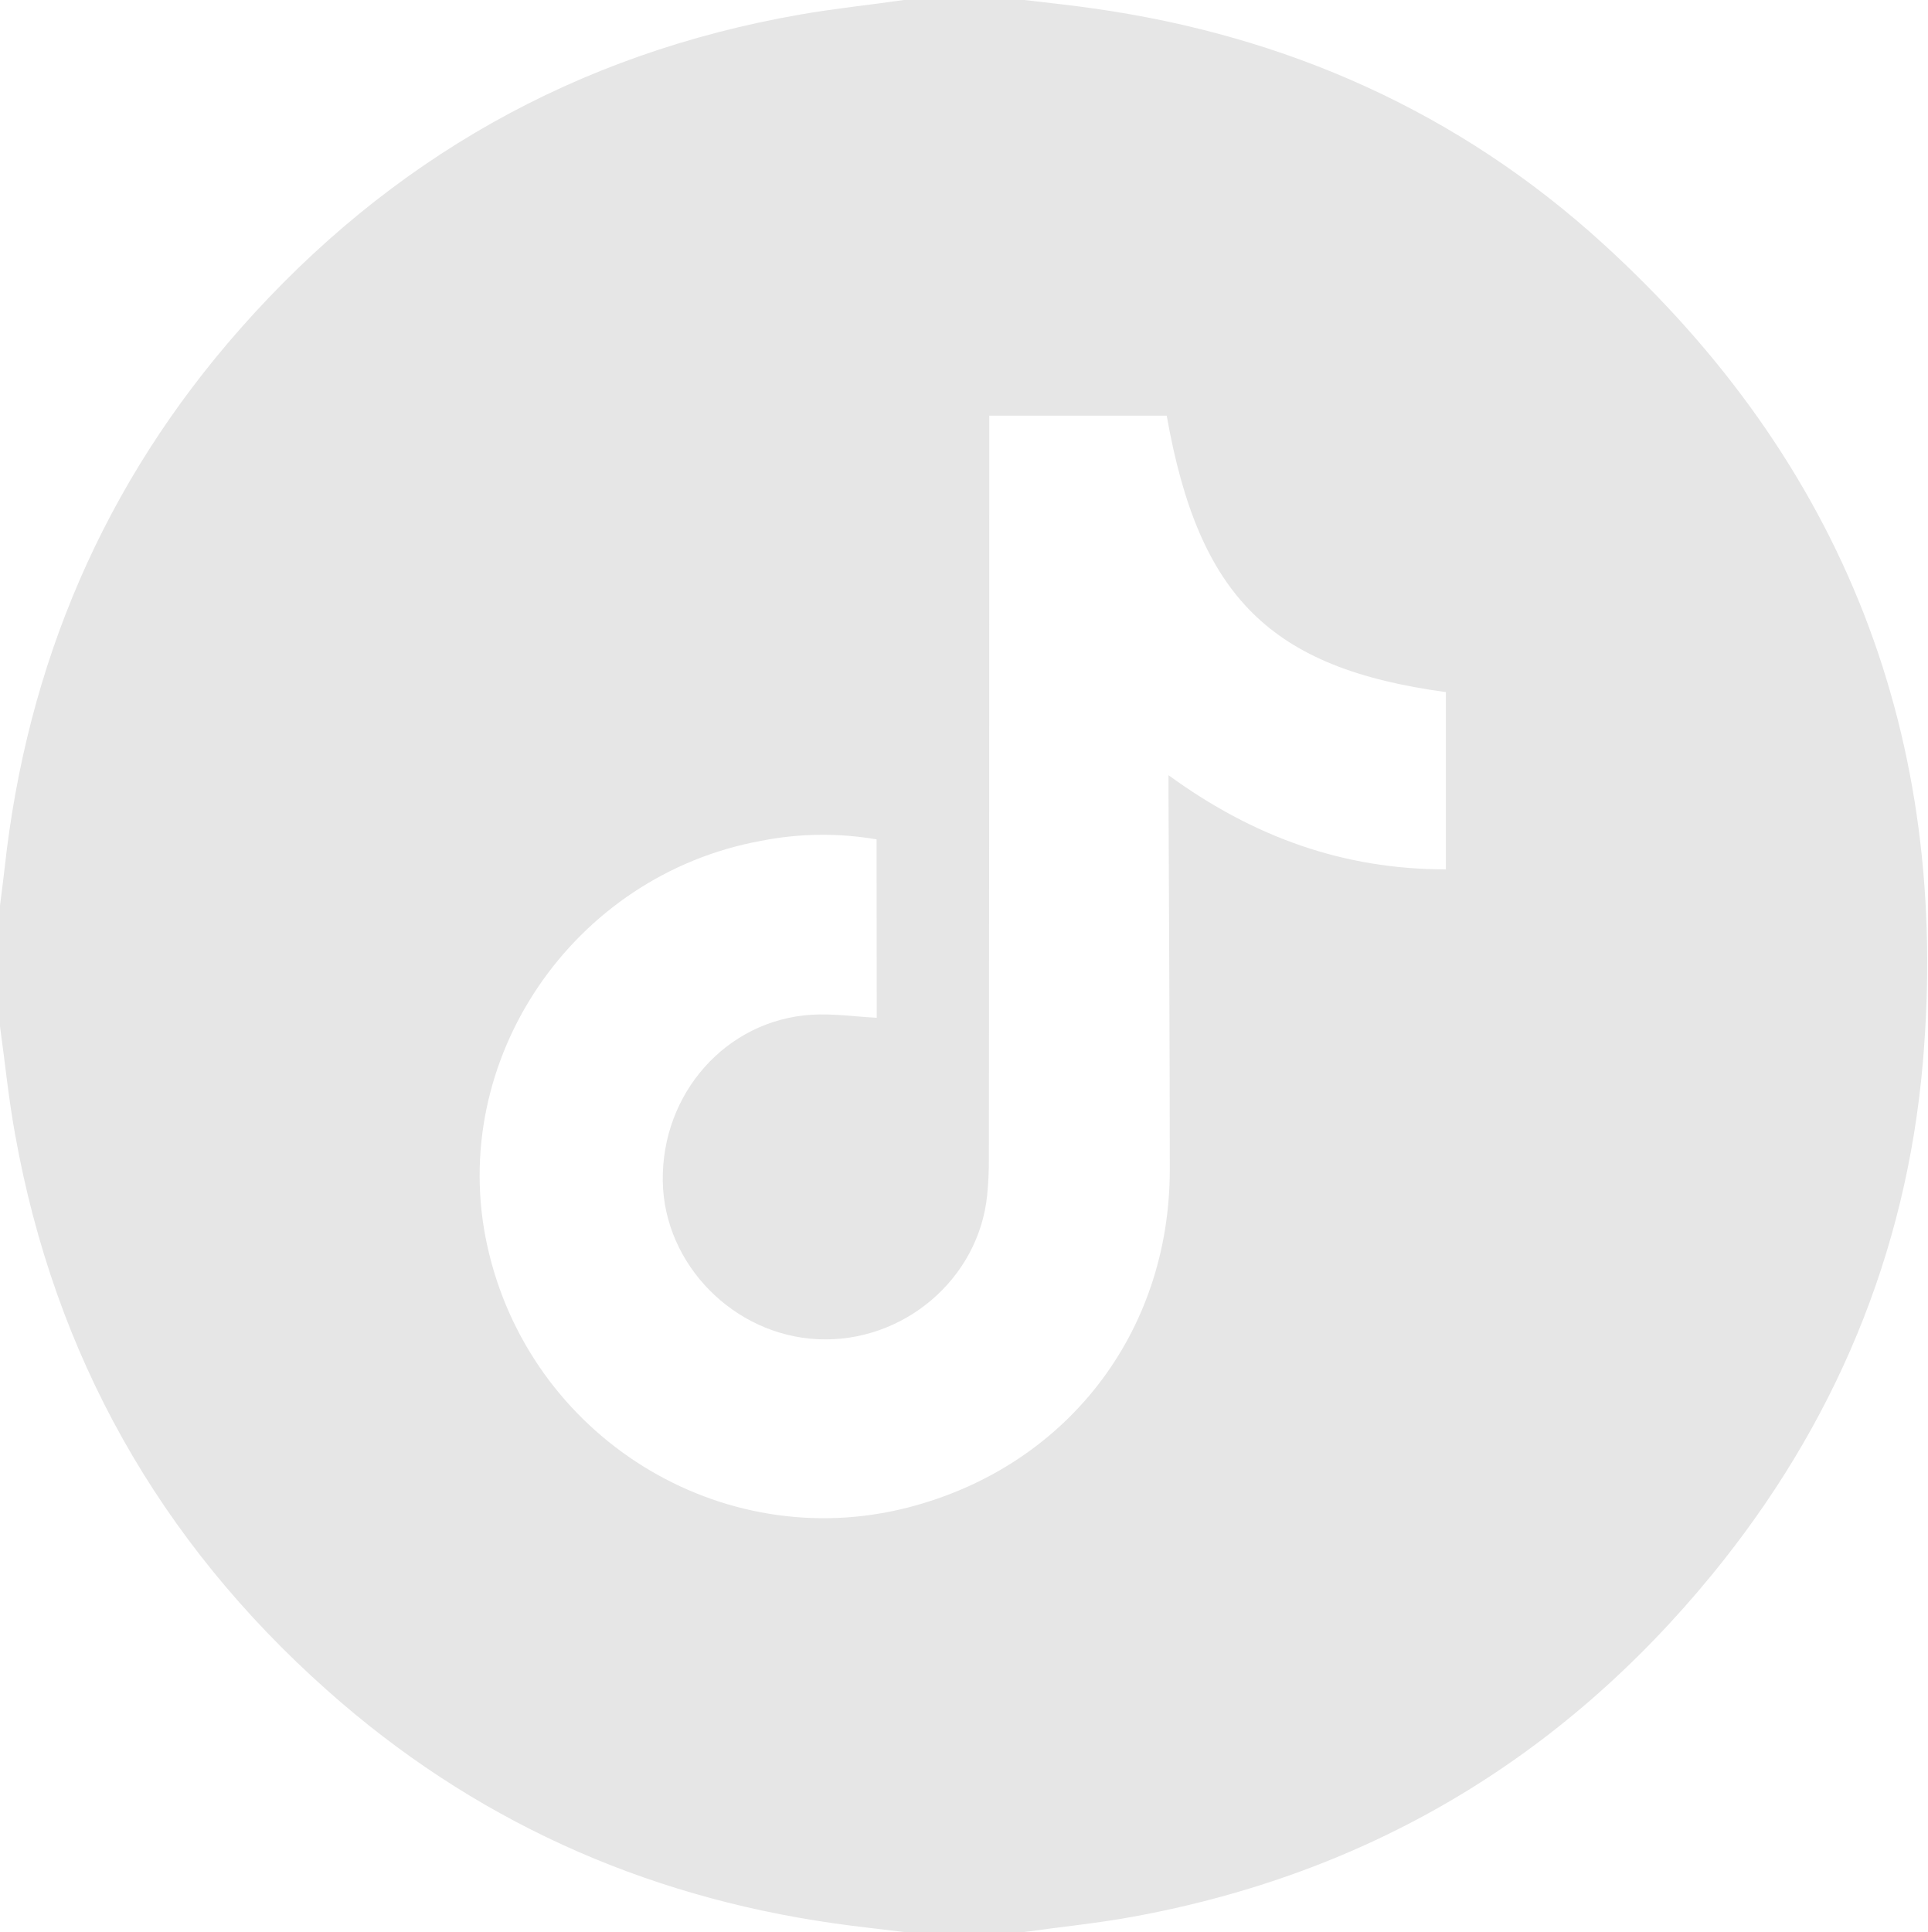
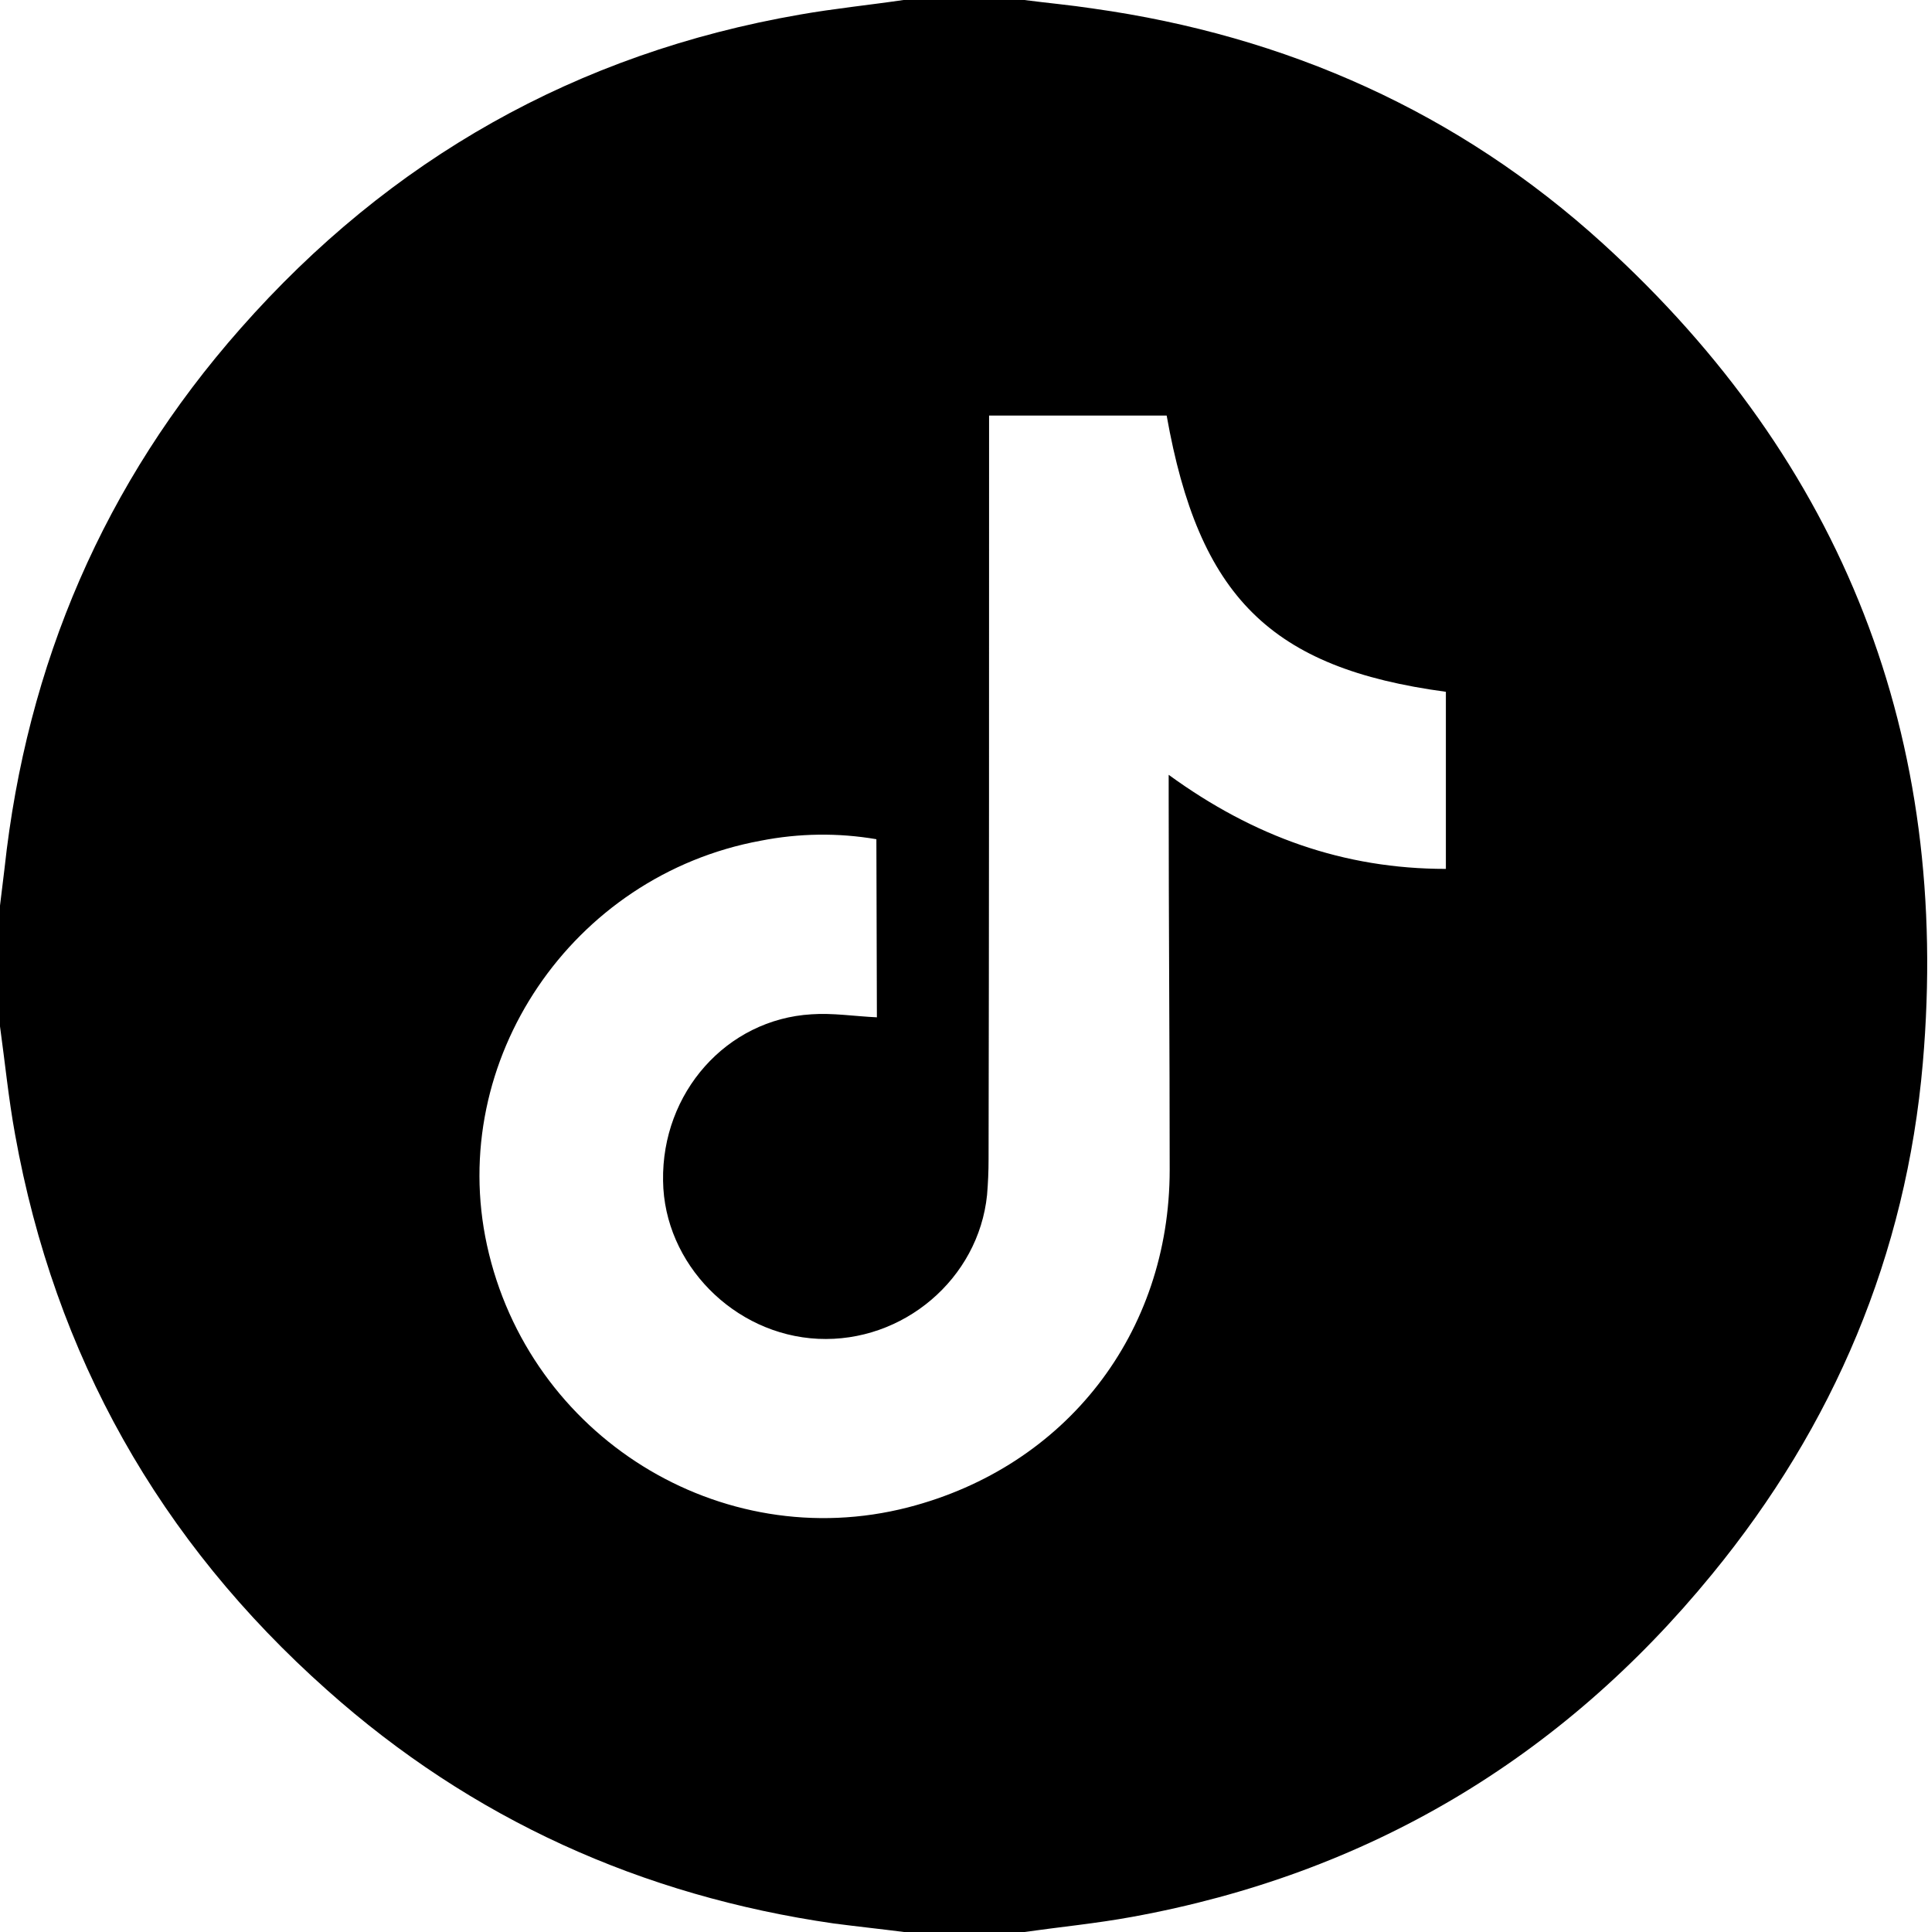
- <svg xmlns="http://www.w3.org/2000/svg" id="Layer_1" data-name="Layer 1" viewBox="0 0 383.08 384">
-   <defs>
-     <style>.cls-1{fill:#e6e6e6;}</style>
-   </defs>
-   <path class="cls-1" d="M179.65,0H203.6c4.56.55,9.13,1,13.68,1.67,38.44,5.41,72.6,20.57,101.33,46.74,47.91,43.64,69.19,98.26,63.59,162.85-3.3,38.06-17.66,72.1-41.85,101.65C310.27,349.67,271.77,372.5,225,381c-7.08,1.29-14.27,2-21.41,3H179.65c-4.68-.58-9.37-1.07-14-1.74-38.14-5.46-71.88-20.7-100.69-46.36C31.65,306.26,10.87,269.43,3,225.46,1.7,218.35,1,211.15,0,204V180c.3-2.46.64-4.92.91-7.38C5.34,132,20.69,96,47.77,65.33,77.54,31.61,114.63,10.65,159,2.9,165.83,1.7,172.76,1,179.65,0Zm-5.41,166.83a63.19,63.19,0,0,0-23,.3c-37.49,6.87-62.42,43.7-54.4,80.4,8.31,38,46.4,61.69,83.68,52.09,31.38-8.09,52-34.64,52-67.13,0-24.61-.16-49.23-.25-73.85,0-1.29,0-2.58,0-4.56,16.88,12.3,34.81,18.73,55.13,18.71V137.56c-34.86-4.73-49.12-18.87-55.49-54.94H196.64v5q0,71.42-.08,142.84a70,70,0,0,1-.34,7.1c-1.68,16.67-16.69,29.41-33.65,28.62-16.71-.78-30.55-14.86-30.83-31.35-.29-17.47,12.58-32.06,29.53-33.14,4.25-.27,8.56.37,13,.6Z" />
+ <svg xmlns="http://www.w3.org/2000/svg" version="1.1" id="Layer_1" x="0px" y="0px" viewBox="0 0 383.1 384" style="enable-background:new 0 0 383.1 384;" xml:space="preserve">
+   <path d="M179.6,0h24c4.6,0.6,9.1,1,13.7,1.7c38.4,5.4,72.6,20.6,101.3,46.7c47.9,43.6,69.2,98.3,63.6,162.9  c-3.3,38.1-17.7,72.1-41.9,101.6c-30.1,36.8-68.6,59.6-115.3,68.1c-7.1,1.3-14.3,2-21.4,3h-23.9c-4.7-0.6-9.4-1.1-14-1.7  c-38.1-5.5-71.9-20.7-100.7-46.4c-33.3-29.6-54.1-66.5-62-110.4c-1.3-7.1-2-14.3-3-21.5v-24c0.3-2.5,0.6-4.9,0.9-7.4  C5.3,132,20.7,96,47.8,65.3C77.5,31.6,114.6,10.6,159,2.9C165.8,1.7,172.8,1,179.6,0z M174.2,166.8c-7.6-1.3-15.4-1.2-23,0.3  c-37.5,6.9-62.4,43.7-54.4,80.4c8.3,38,46.4,61.7,83.7,52.1c31.4-8.1,52-34.6,52-67.1c0-24.6-0.2-49.2-0.2-73.9c0-1.3,0-2.6,0-4.6  c16.9,12.3,34.8,18.7,55.1,18.7v-35.2c-34.9-4.7-49.1-18.9-55.5-54.9h-35.3v5c0,47.6,0,95.2-0.1,142.8c0,2.4-0.1,4.7-0.3,7.1  c-1.7,16.7-16.7,29.4-33.6,28.6c-16.7-0.8-30.6-14.9-30.8-31.4c-0.3-17.5,12.6-32.1,29.5-33.1c4.2-0.3,8.6,0.4,13,0.6L174.2,166.8z" />
</svg>
